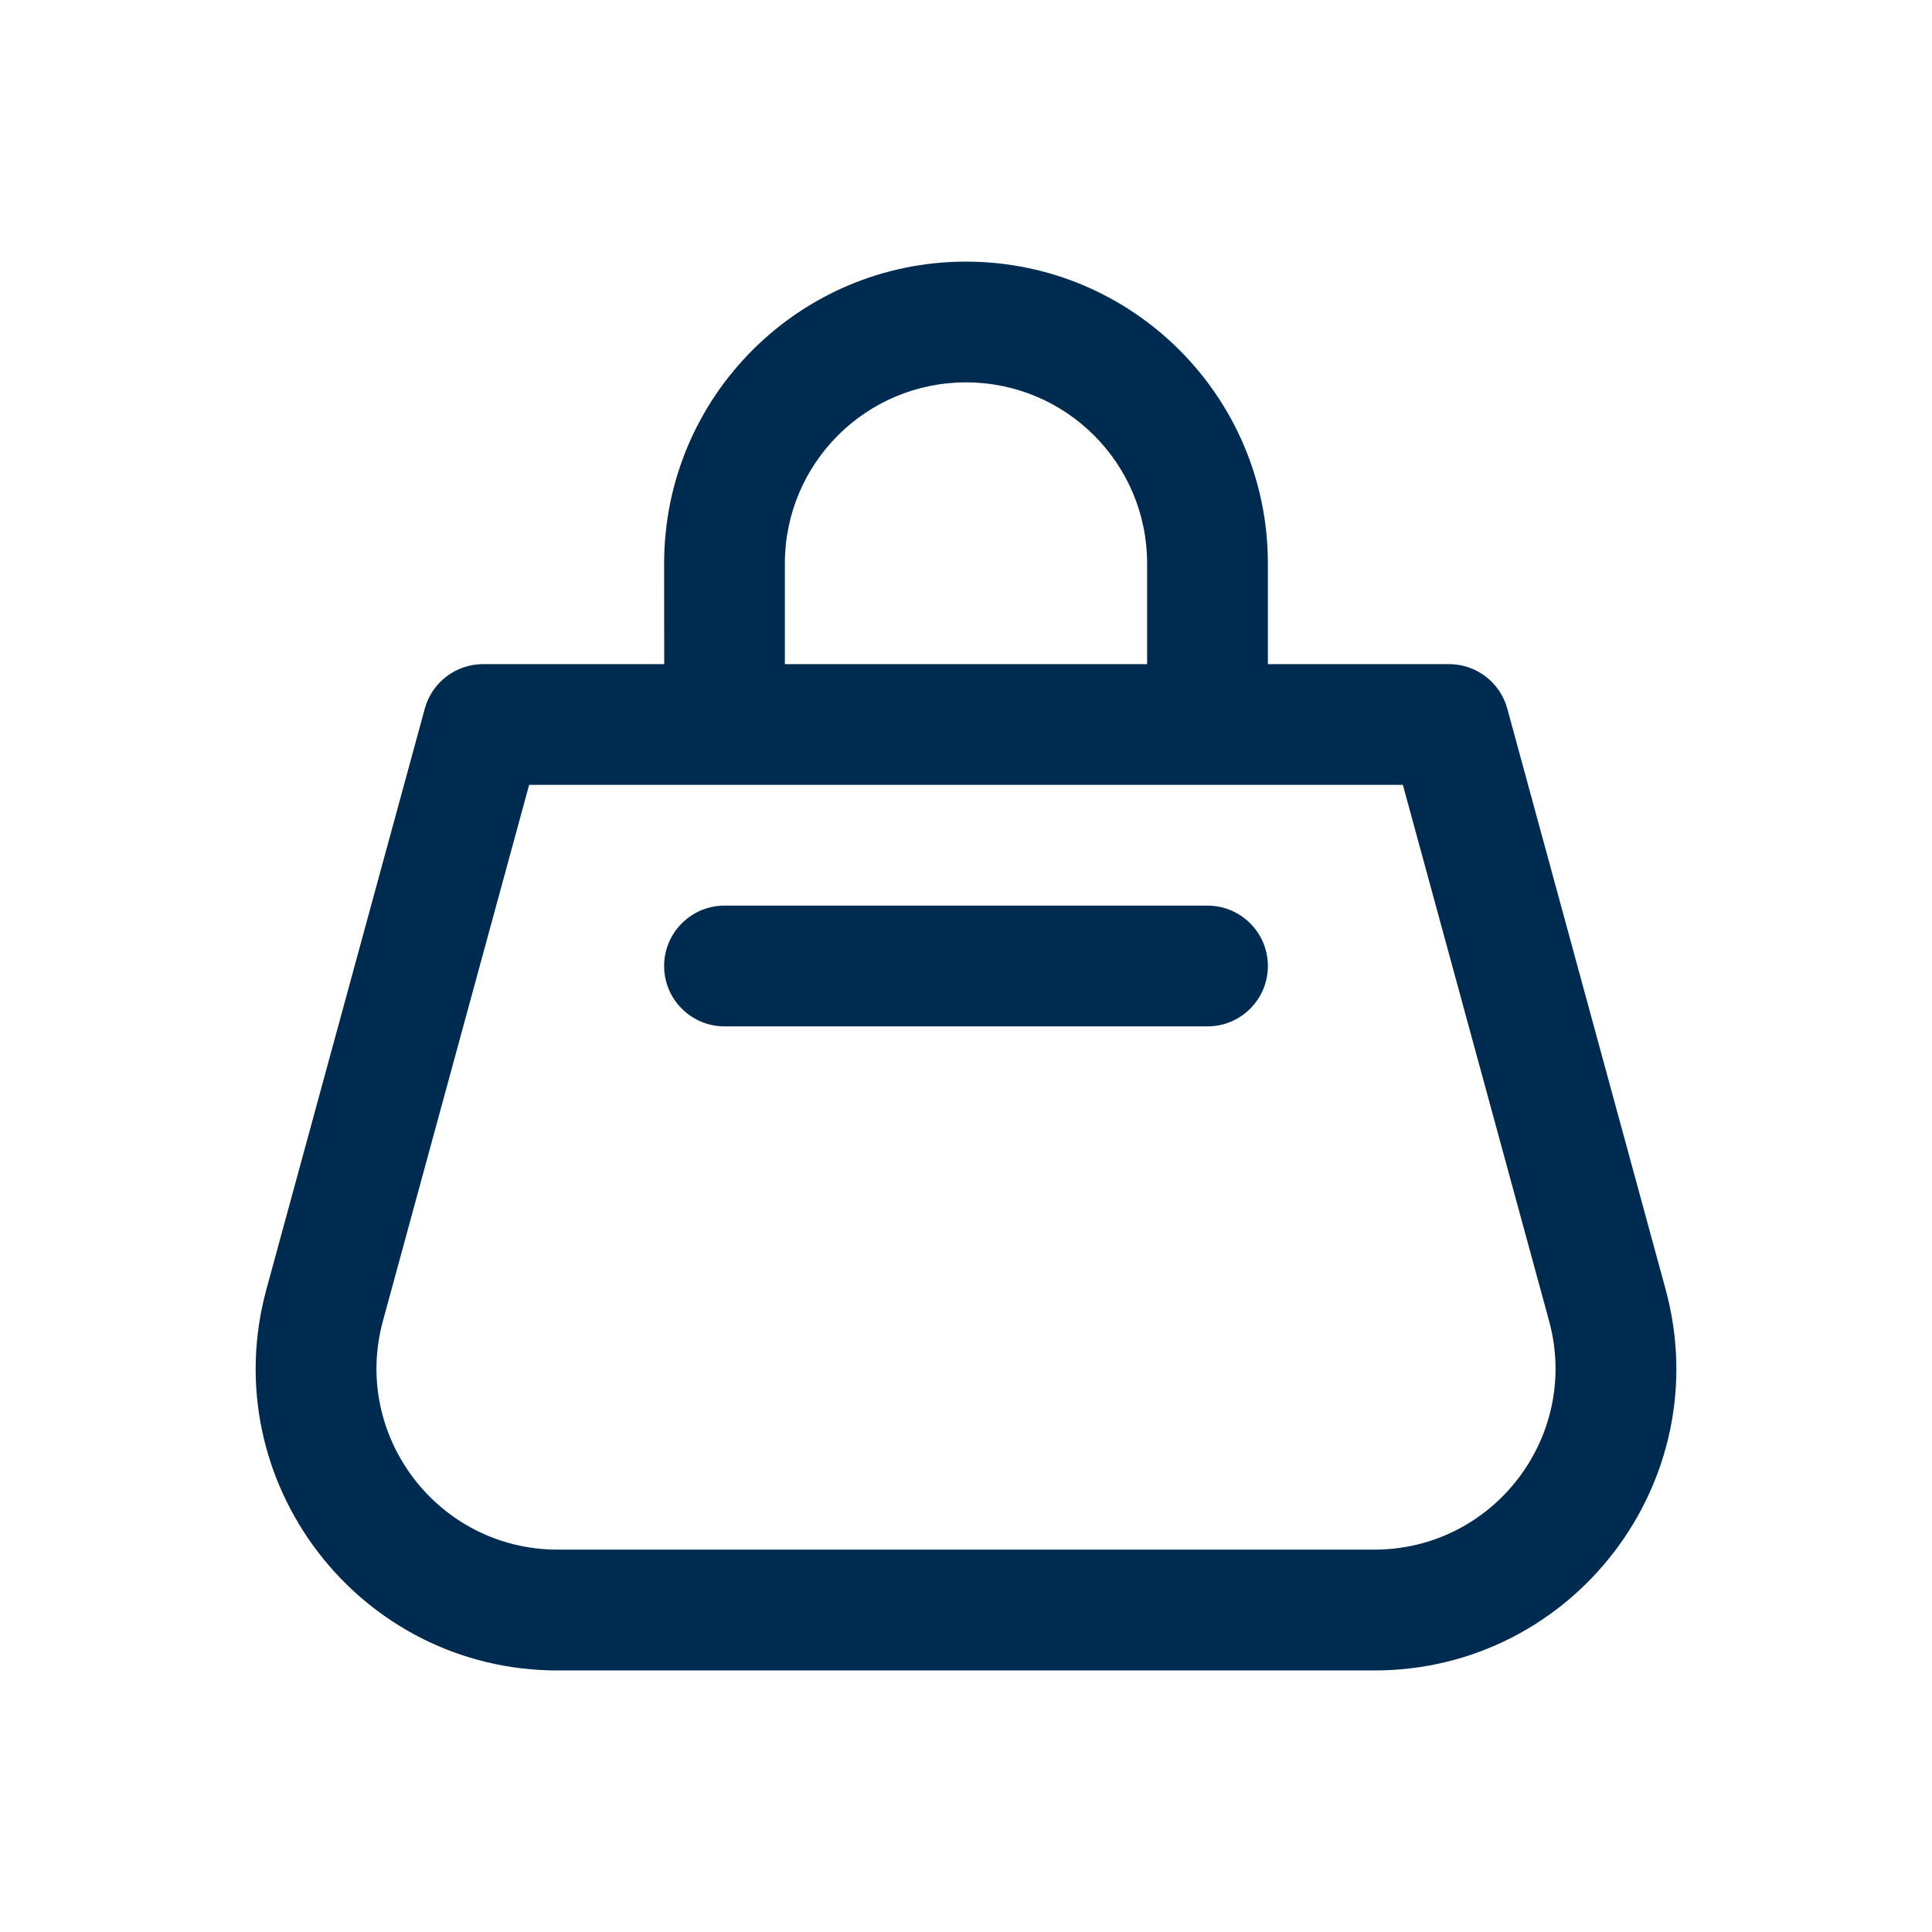
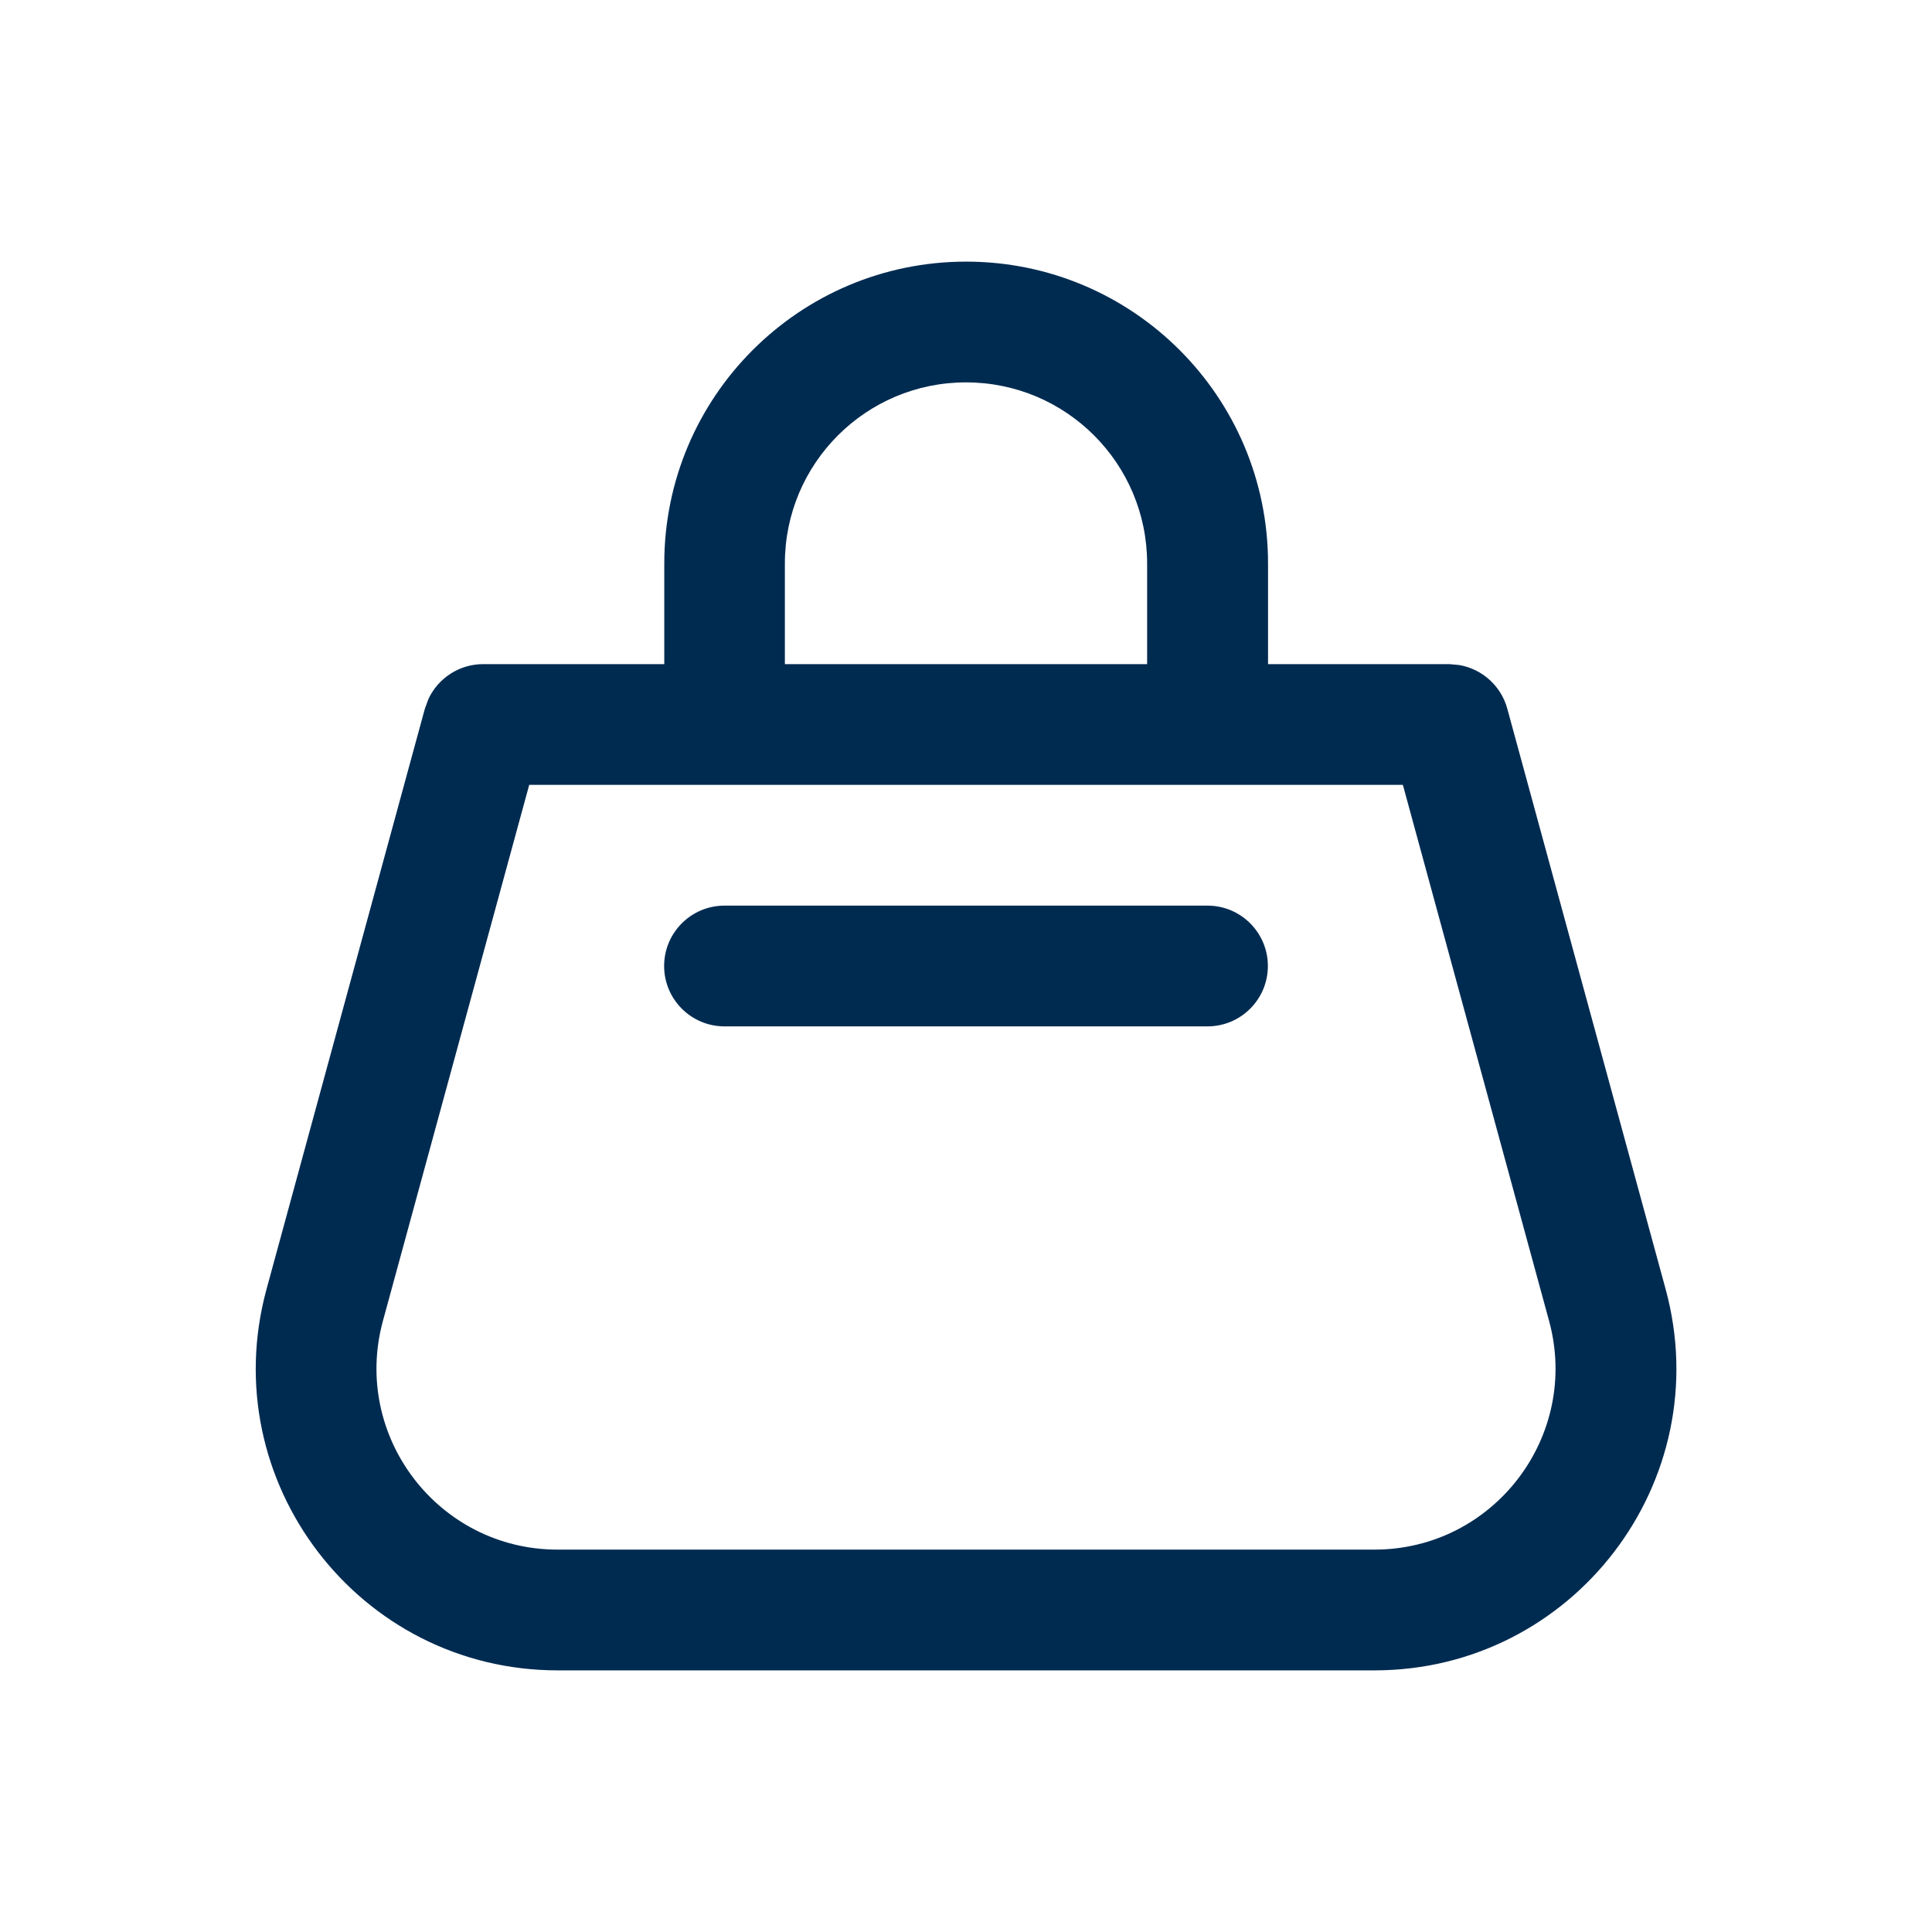
<svg xmlns="http://www.w3.org/2000/svg" width="24" height="24" viewBox="0 0 24 24" fill="none">
-   <path fill-rule="evenodd" clip-rule="evenodd" d="M8.25,7c0,-2.071 1.679,-3.75 3.75,-3.75c2.071,0 3.75,1.679 3.75,3.75v1.25h2.25c0.338,0 0.635,0.226 0.724,0.553l1.966,7.211c0.651,2.385 -1.145,4.737 -3.618,4.737h-10.144c-2.473,0 -4.268,-2.351 -3.618,-4.737l1.967,-7.211c0.089,-0.326 0.385,-0.553 0.724,-0.553h2.25zM12,4.75c-1.243,0 -2.25,1.007 -2.25,2.25v1.25h4.5v-1.25c0,-1.243 -1.007,-2.25 -2.25,-2.25zM6.573,9.75l-1.816,6.658c-0.39,1.431 0.687,2.842 2.171,2.842h10.144c1.484,0 2.561,-1.411 2.171,-2.842l-1.816,-6.658zM15,11.25c0.414,0 0.75,0.336 0.75,0.75c0,0.414 -0.336,0.75 -0.75,0.75h-6c-0.414,0 -0.75,-0.336 -0.75,-0.75c0,-0.414 0.336,-0.75 0.75,-0.75z" fill="#002B51" />
+   <path fill-rule="evenodd" clip-rule="evenodd" d="M18.125,8.261c0.284,0.048 0.521,0.257 0.599,0.542l1.967,7.211c0.65,2.385 -1.146,4.736 -3.618,4.736h-10.144c-2.473,0 -4.268,-2.351 -3.618,-4.736l1.967,-7.211l0.043,-0.117c0.121,-0.262 0.385,-0.436 0.681,-0.436h2.25v-1.25c0,-2.071 1.679,-3.75 3.75,-3.75c2.071,0 3.75,1.679 3.75,3.75v1.25h2.25zM12,4.75c-1.243,0 -2.25,1.007 -2.25,2.25v1.25h4.5v-1.25c0,-1.243 -1.007,-2.25 -2.25,-2.25zM4.757,16.408c-0.39,1.431 0.687,2.842 2.171,2.842h10.144c1.484,0 2.561,-1.411 2.171,-2.842l-1.816,-6.658h-10.853zM15,12.75h-6c-0.414,0 -0.75,-0.336 -0.75,-0.75c0,-0.414 0.336,-0.75 0.75,-0.75h6c0.414,0 0.75,0.336 0.75,0.75c0,0.414 -0.336,0.75 -0.75,0.75z" fill="#002B51" />
</svg>
